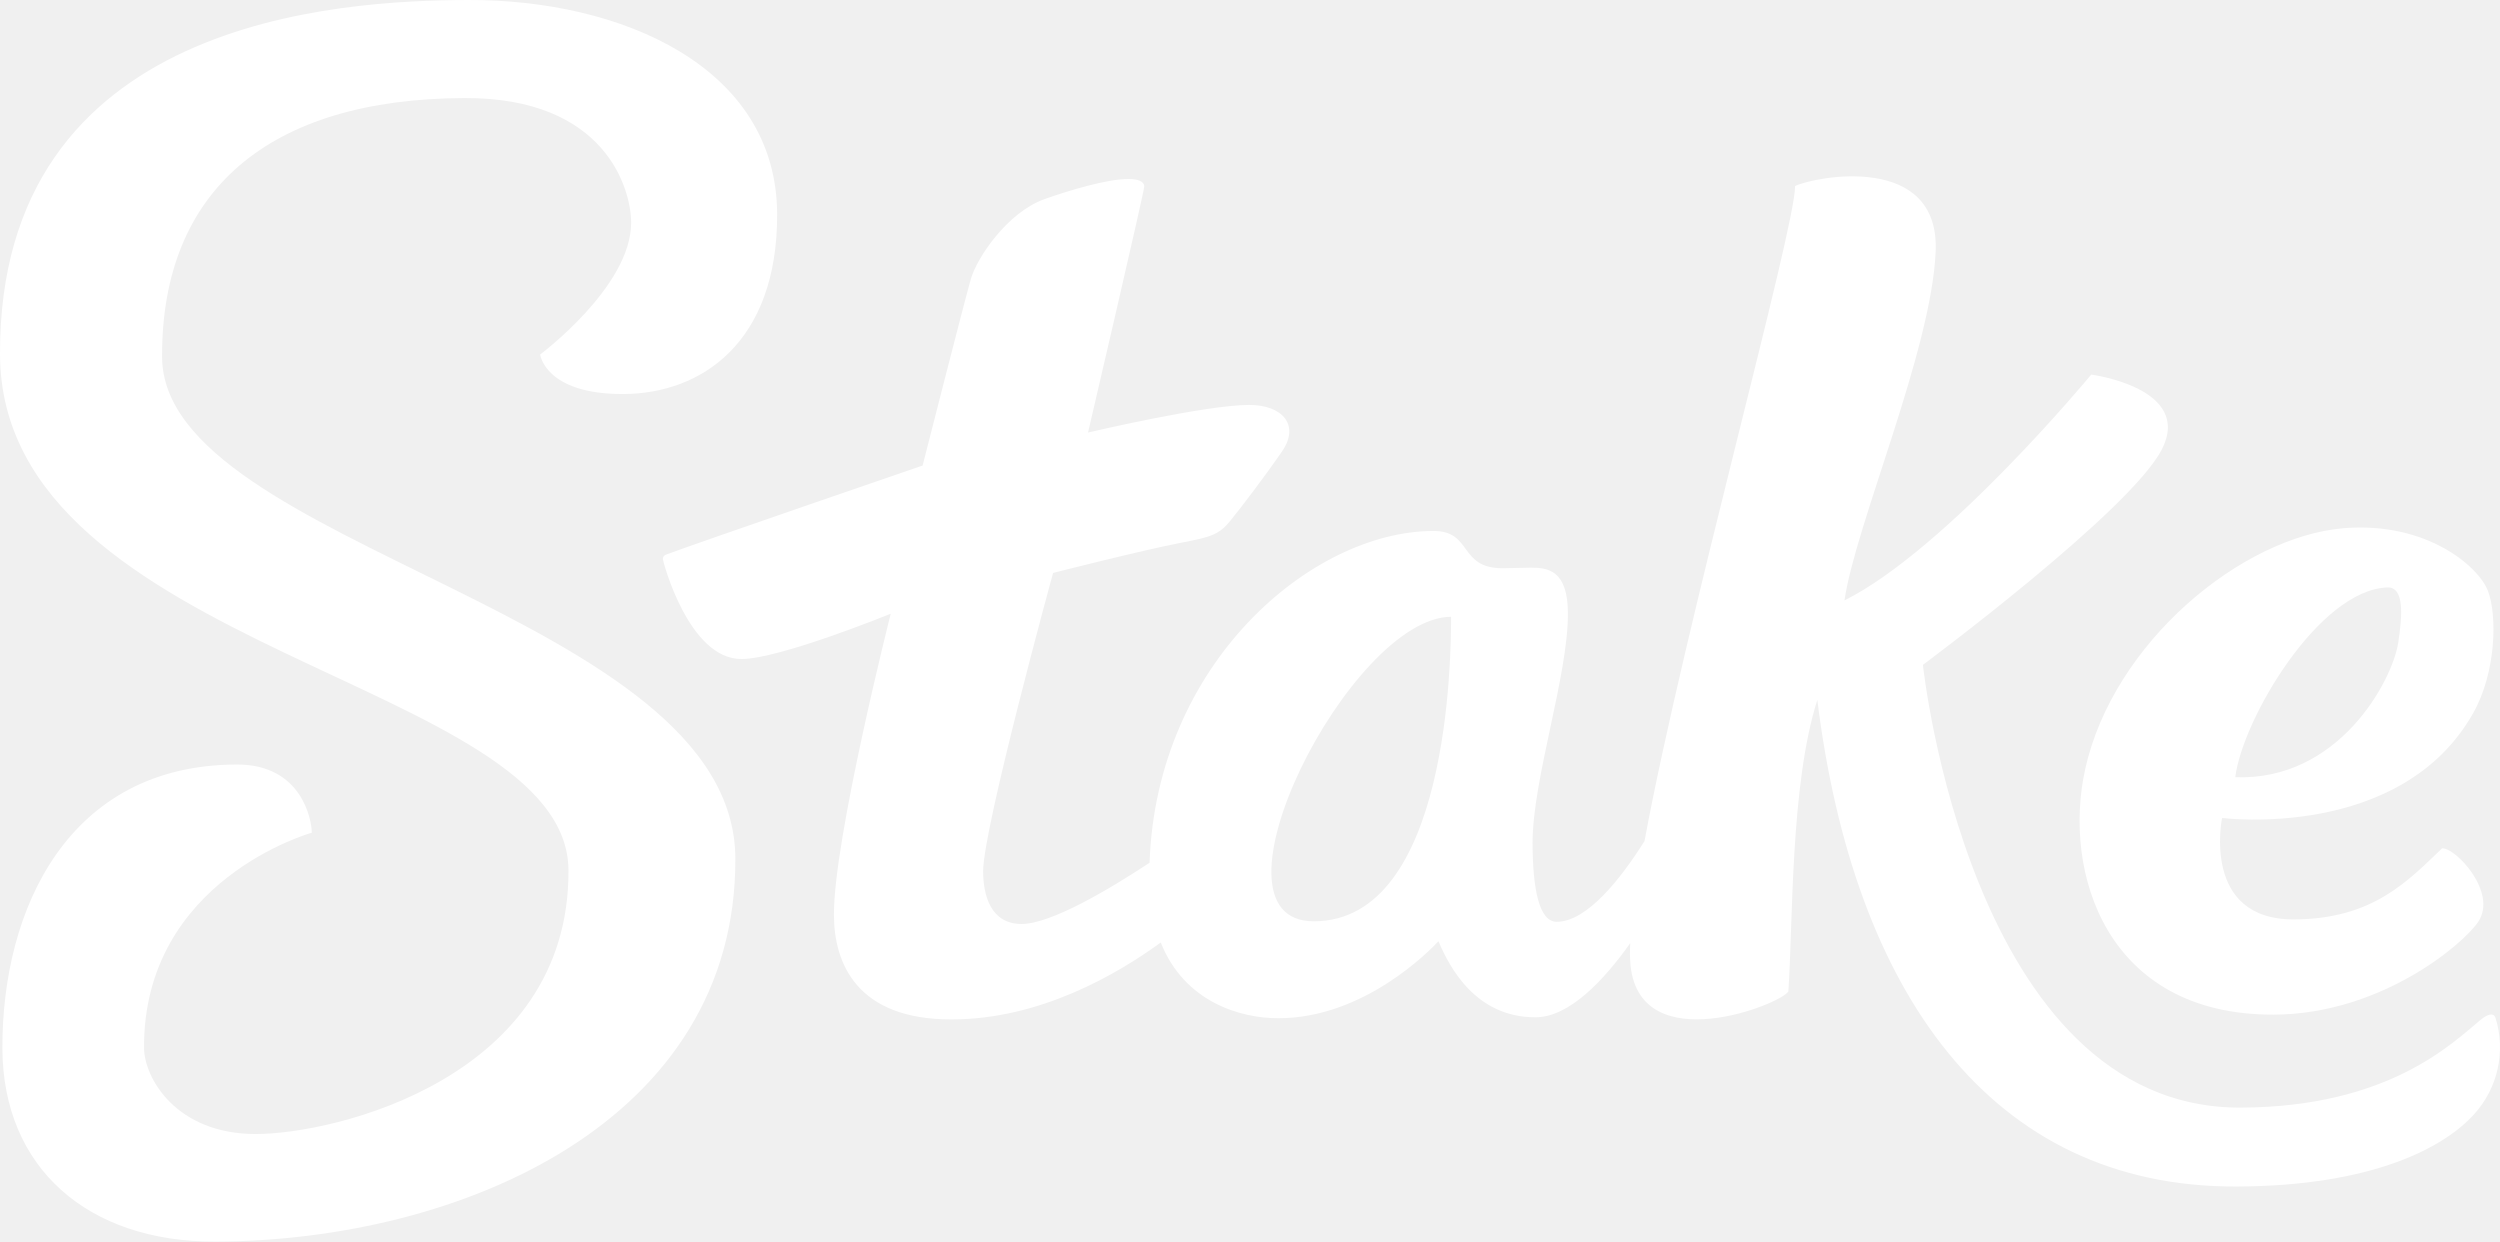
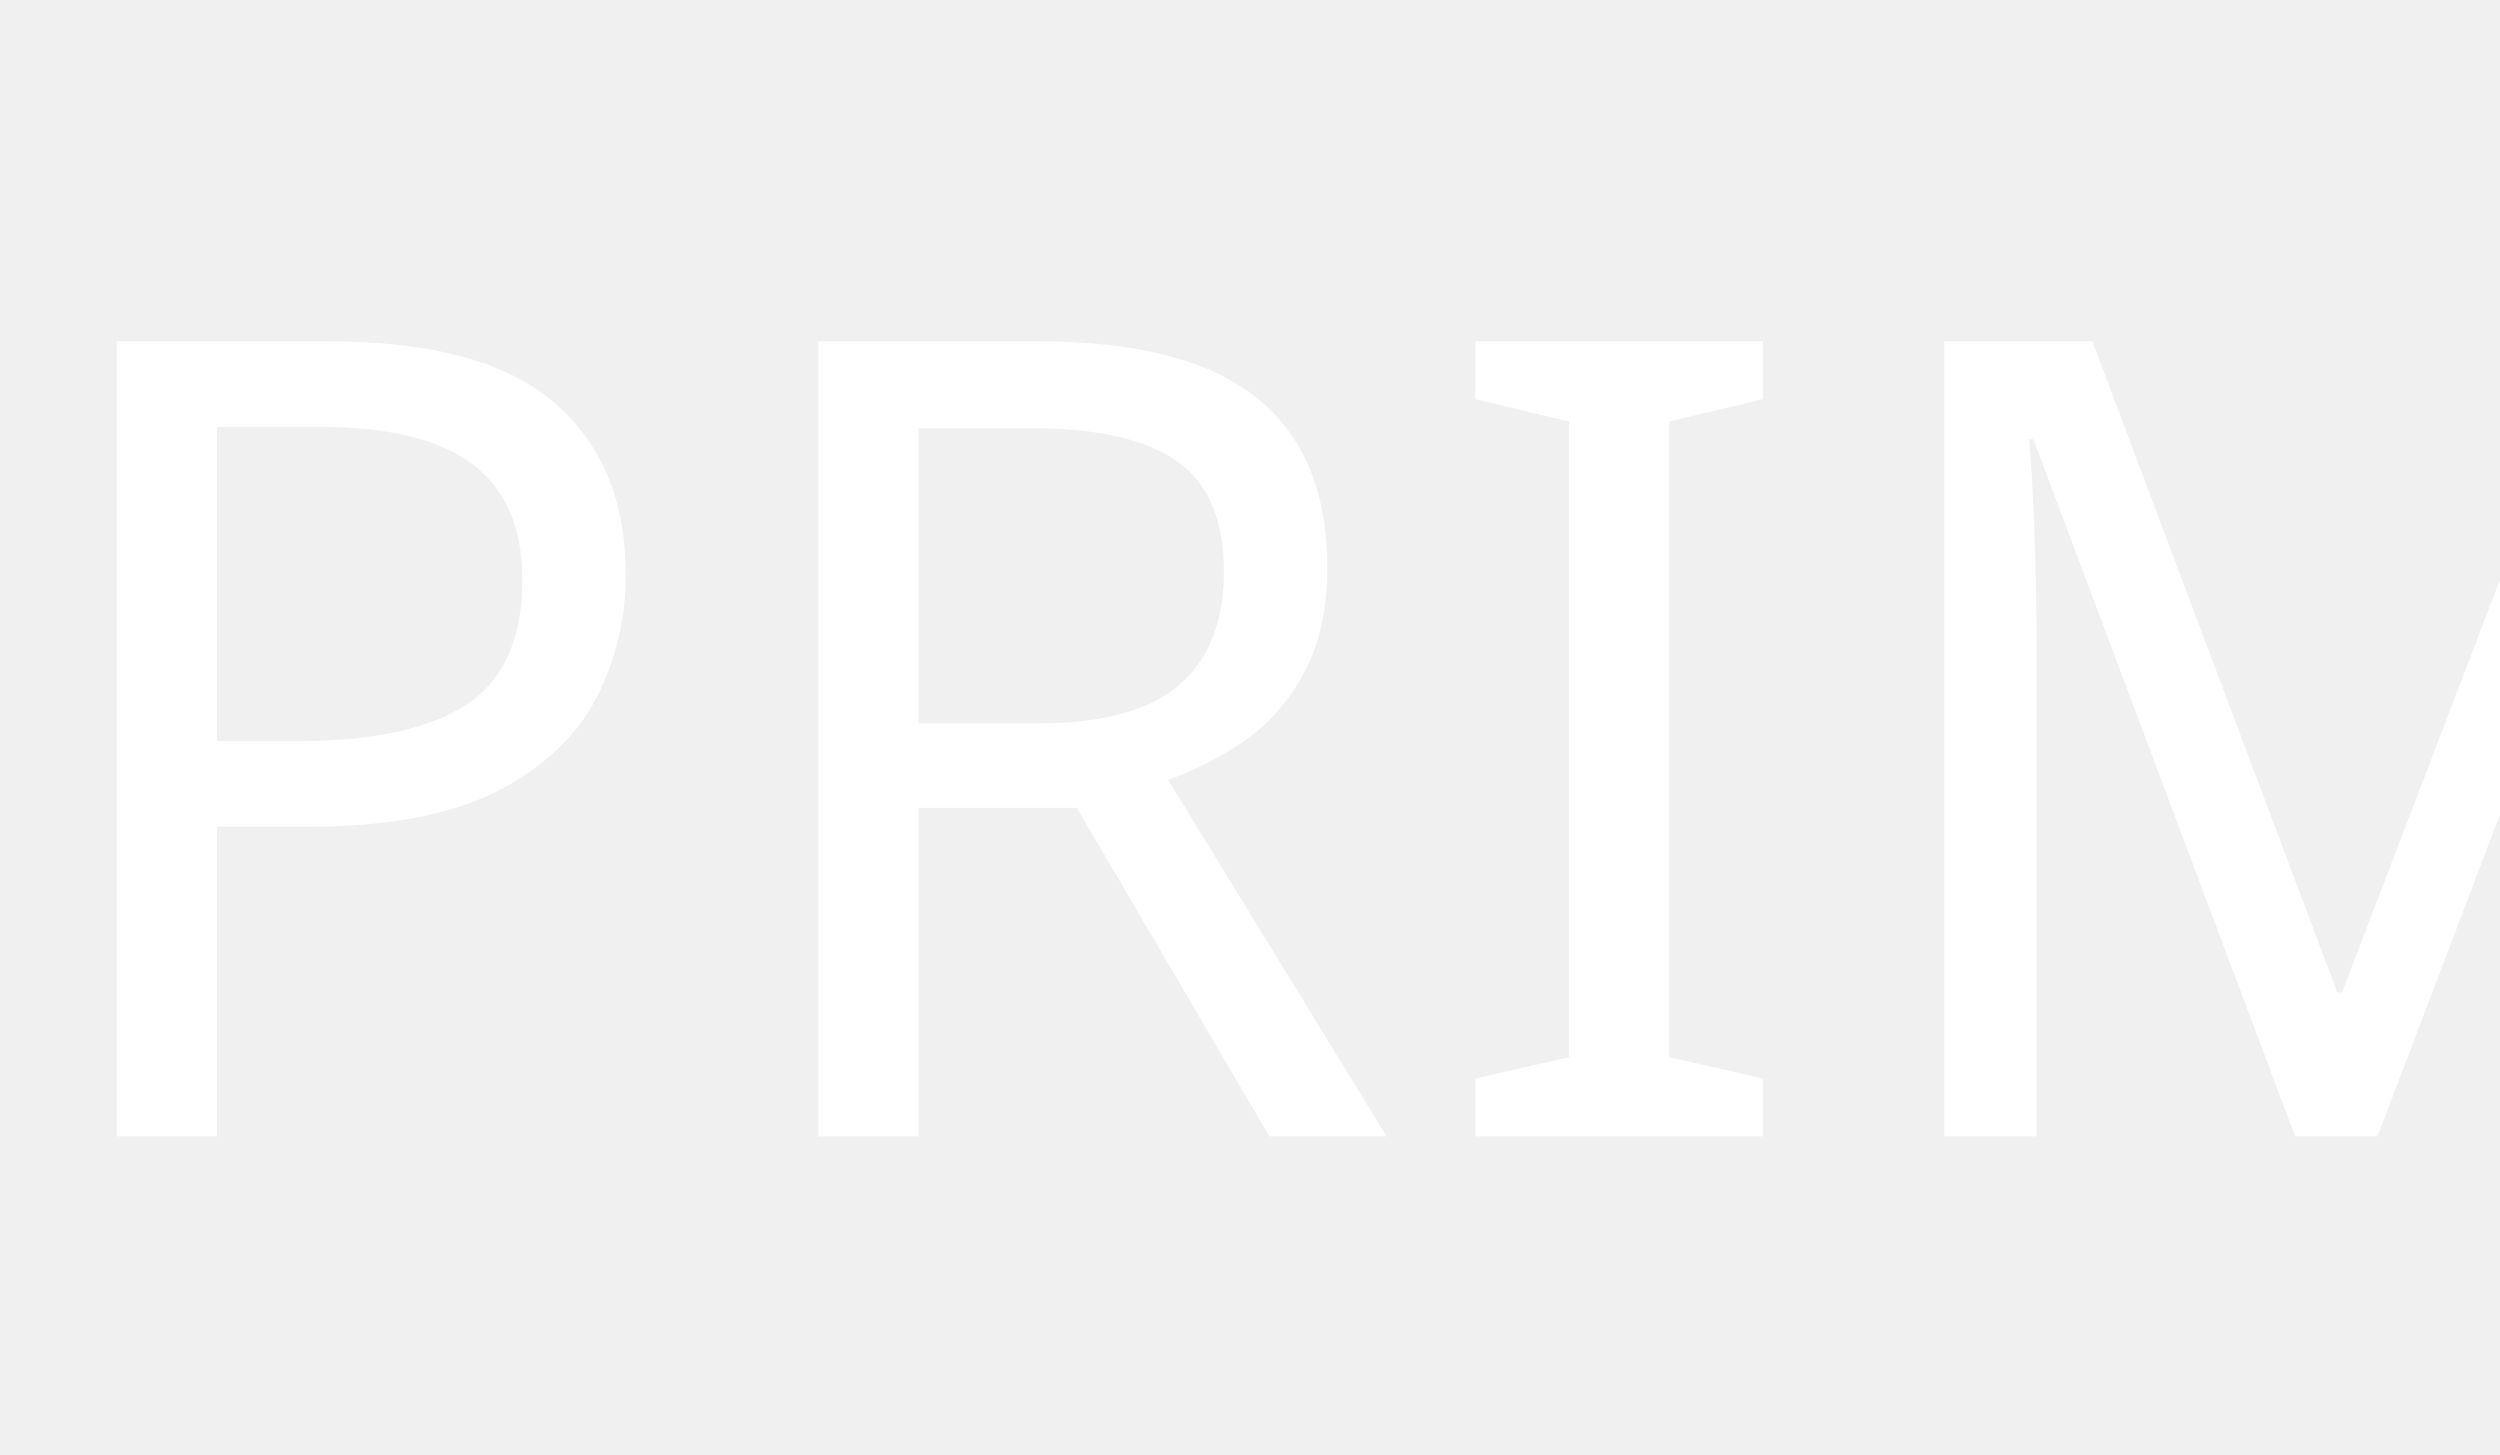
- <svg xmlns="http://www.w3.org/2000/svg" width="447px" height="222px" viewBox="0 0 447 222" version="1.1">
-   <g id="Page-2" stroke="none" stroke-width="1" fill="none" fill-rule="evenodd">
-     <g id="Artboard" transform="translate(-282, -290)" fill="#FFFFFF" fill-rule="nonzero">
-       <g id="logo" transform="translate(282, 290)">
-         <path d="M28.98,63.812 C28.867,34.122 47.984,17.656 83.08,17.532 C108.335,17.442 112.849,33.864 112.849,39.831 C112.849,51.26 96.577,63.386 96.577,63.386 C96.577,63.386 97.479,70.508 111.45,70.452 C125.421,70.396 139.03,61.232 138.952,38.294 C138.884,11.946 111.111,-0.1 83.655,0 C60.691,0.079 -0.214,3.287 -1.42108547e-14,63.386 C0.204,116.765 101.564,121.476 101.643,155.653 C101.779,192.769 59.889,202.763 45.716,202.763 C31.542,202.763 25.775,192.792 25.753,187.318 C25.651,157.257 55.748,148.89 55.748,148.89 C55.748,146.646 53.987,136.652 42.33,136.697 C12.301,136.753 0.339,162.417 0.429,187.475 C0.508,208.786 15.664,222.089 38.55,222 C82.312,221.843 131.661,200.621 131.481,153.489 C131.323,109.407 29.104,97.899 28.98,63.812 Z" id="path830" />
-         <path d="M446.171,181.911 C445.821,181.07 444.839,181.272 443.541,182.338 C438.576,186.409 427.223,197.94 400.659,198.041 C352.224,198.22 343.817,118.874 343.817,118.874 C343.817,118.874 380.73,91.483 386.496,80.435 C392.263,69.387 373.914,66.975 373.914,66.975 C373.914,66.975 348.094,98.202 329.79,107.355 C331.776,93.771 345.318,62.814 346.096,45.013 C346.875,27.212 324.531,31.553 320.965,33.258 C320.965,41.031 301.228,111.595 294.039,150.382 C289.808,157.112 283.759,164.806 278.342,164.817 C275.205,164.817 274.054,159.041 274.02,150.763 C274.02,139.277 280.385,120.871 280.34,109.688 C280.34,101.948 276.762,101.488 273.681,101.5 C273.016,101.5 269.314,101.601 268.637,101.601 C260.738,101.601 263.333,94.871 256.224,94.938 C234.466,95.016 206.751,118.627 205.543,154.263 C198.197,159.097 187.916,165.187 182.669,165.21 C177.162,165.21 175.796,160.151 175.785,155.777 C175.785,148.093 188.289,102.442 188.289,102.442 C188.289,102.442 204.212,98.381 211.163,97.047 C216.422,96.026 217.934,95.645 219.977,93.121 C222.019,90.597 226.014,85.381 229.242,80.693 C232.469,76.004 229.298,72.381 223.328,72.404 C215.497,72.404 194.541,77.339 194.541,77.339 C194.541,77.339 204.607,34.2 204.595,33.325 C204.584,32.45 203.467,31.99 201.763,32.002 C197.949,32.002 191.144,34.043 186.788,35.591 C180.119,37.958 174.69,46.078 173.596,49.858 C172.501,53.638 164.963,83.239 164.963,83.239 C164.963,83.239 124.597,97.092 119.079,99.167 C118.741,99.282 118.514,99.597 118.514,99.952 C118.514,100.311 123.13,117.898 132.598,117.831 C139.369,117.831 159.264,109.733 159.264,109.733 C159.264,109.733 149.04,150.112 149.108,163.572 C149.108,172.209 153.204,182.326 170.177,182.27 C185.975,182.27 199.799,174.161 207.541,168.519 C211.773,179.163 221.771,182.08 228.598,182.057 C243.901,182.057 255.682,169.921 257.194,168.294 C259.18,172.961 263.864,181.923 274.562,181.889 C280.61,181.889 286.873,175.159 291.489,168.631 C291.402,169.988 291.42,171.349 291.545,172.703 C293.396,189.438 318.392,179.601 319.758,177.268 C320.604,165.165 320.074,140.421 324.937,125.144 C331.392,177.257 355.88,212.308 399.903,212.152 C424.515,212.062 437.143,205.029 442.368,199.23 C446.636,194.536 448.084,187.946 446.171,181.911 Z M234.952,164.728 C213.815,164.806 241.418,110.35 259.451,110.282 C259.474,117.304 259.079,164.649 234.952,164.728 Z" id="path832" />
-         <path d="M406.55,181.418 C425.632,181.351 440.404,168.867 443.113,164.806 C446.611,159.523 439.05,151.548 436.646,151.683 C430.62,157.414 424.323,164.346 410.183,164.391 C393.538,164.458 397.307,146.254 397.307,146.254 C397.307,146.254 429.345,150.37 442.221,127.477 C446.34,120.153 446.509,110.024 444.85,105.661 C443.192,101.298 433.87,93.222 419.042,94.444 C400.828,95.97 377.875,114.847 372.83,137.516 C368.779,155.754 376.442,181.53 406.55,181.418 L406.55,181.418 Z M426.862,105.033 C429.864,104.932 429.593,109.845 428.792,114.982 C427.664,121.947 418.038,139.659 399.666,138.963 C400.941,128.655 414.607,105.437 426.896,105.033 L426.862,105.033 Z" id="path834" />
-       </g>
+ <svg xmlns="http://www.w3.org/2000/svg" width="110px" height="64px" viewBox="0 0 110 64" version="1.1">
+   <g id="Page-2" stroke="none" stroke-width="1" fill="none" fill-rule="evenodd" font-family="KOBARegular, KOBA" font-size="49" font-weight="normal" letter-spacing="1.225">
+     <g id="Artboard" transform="translate(-204, -434)" fill="#FFFFFF">
+       <text id="PRIME">
+         <tspan x="204.389" y="484">PRIME</tspan>
+       </text>
    </g>
  </g>
</svg>
